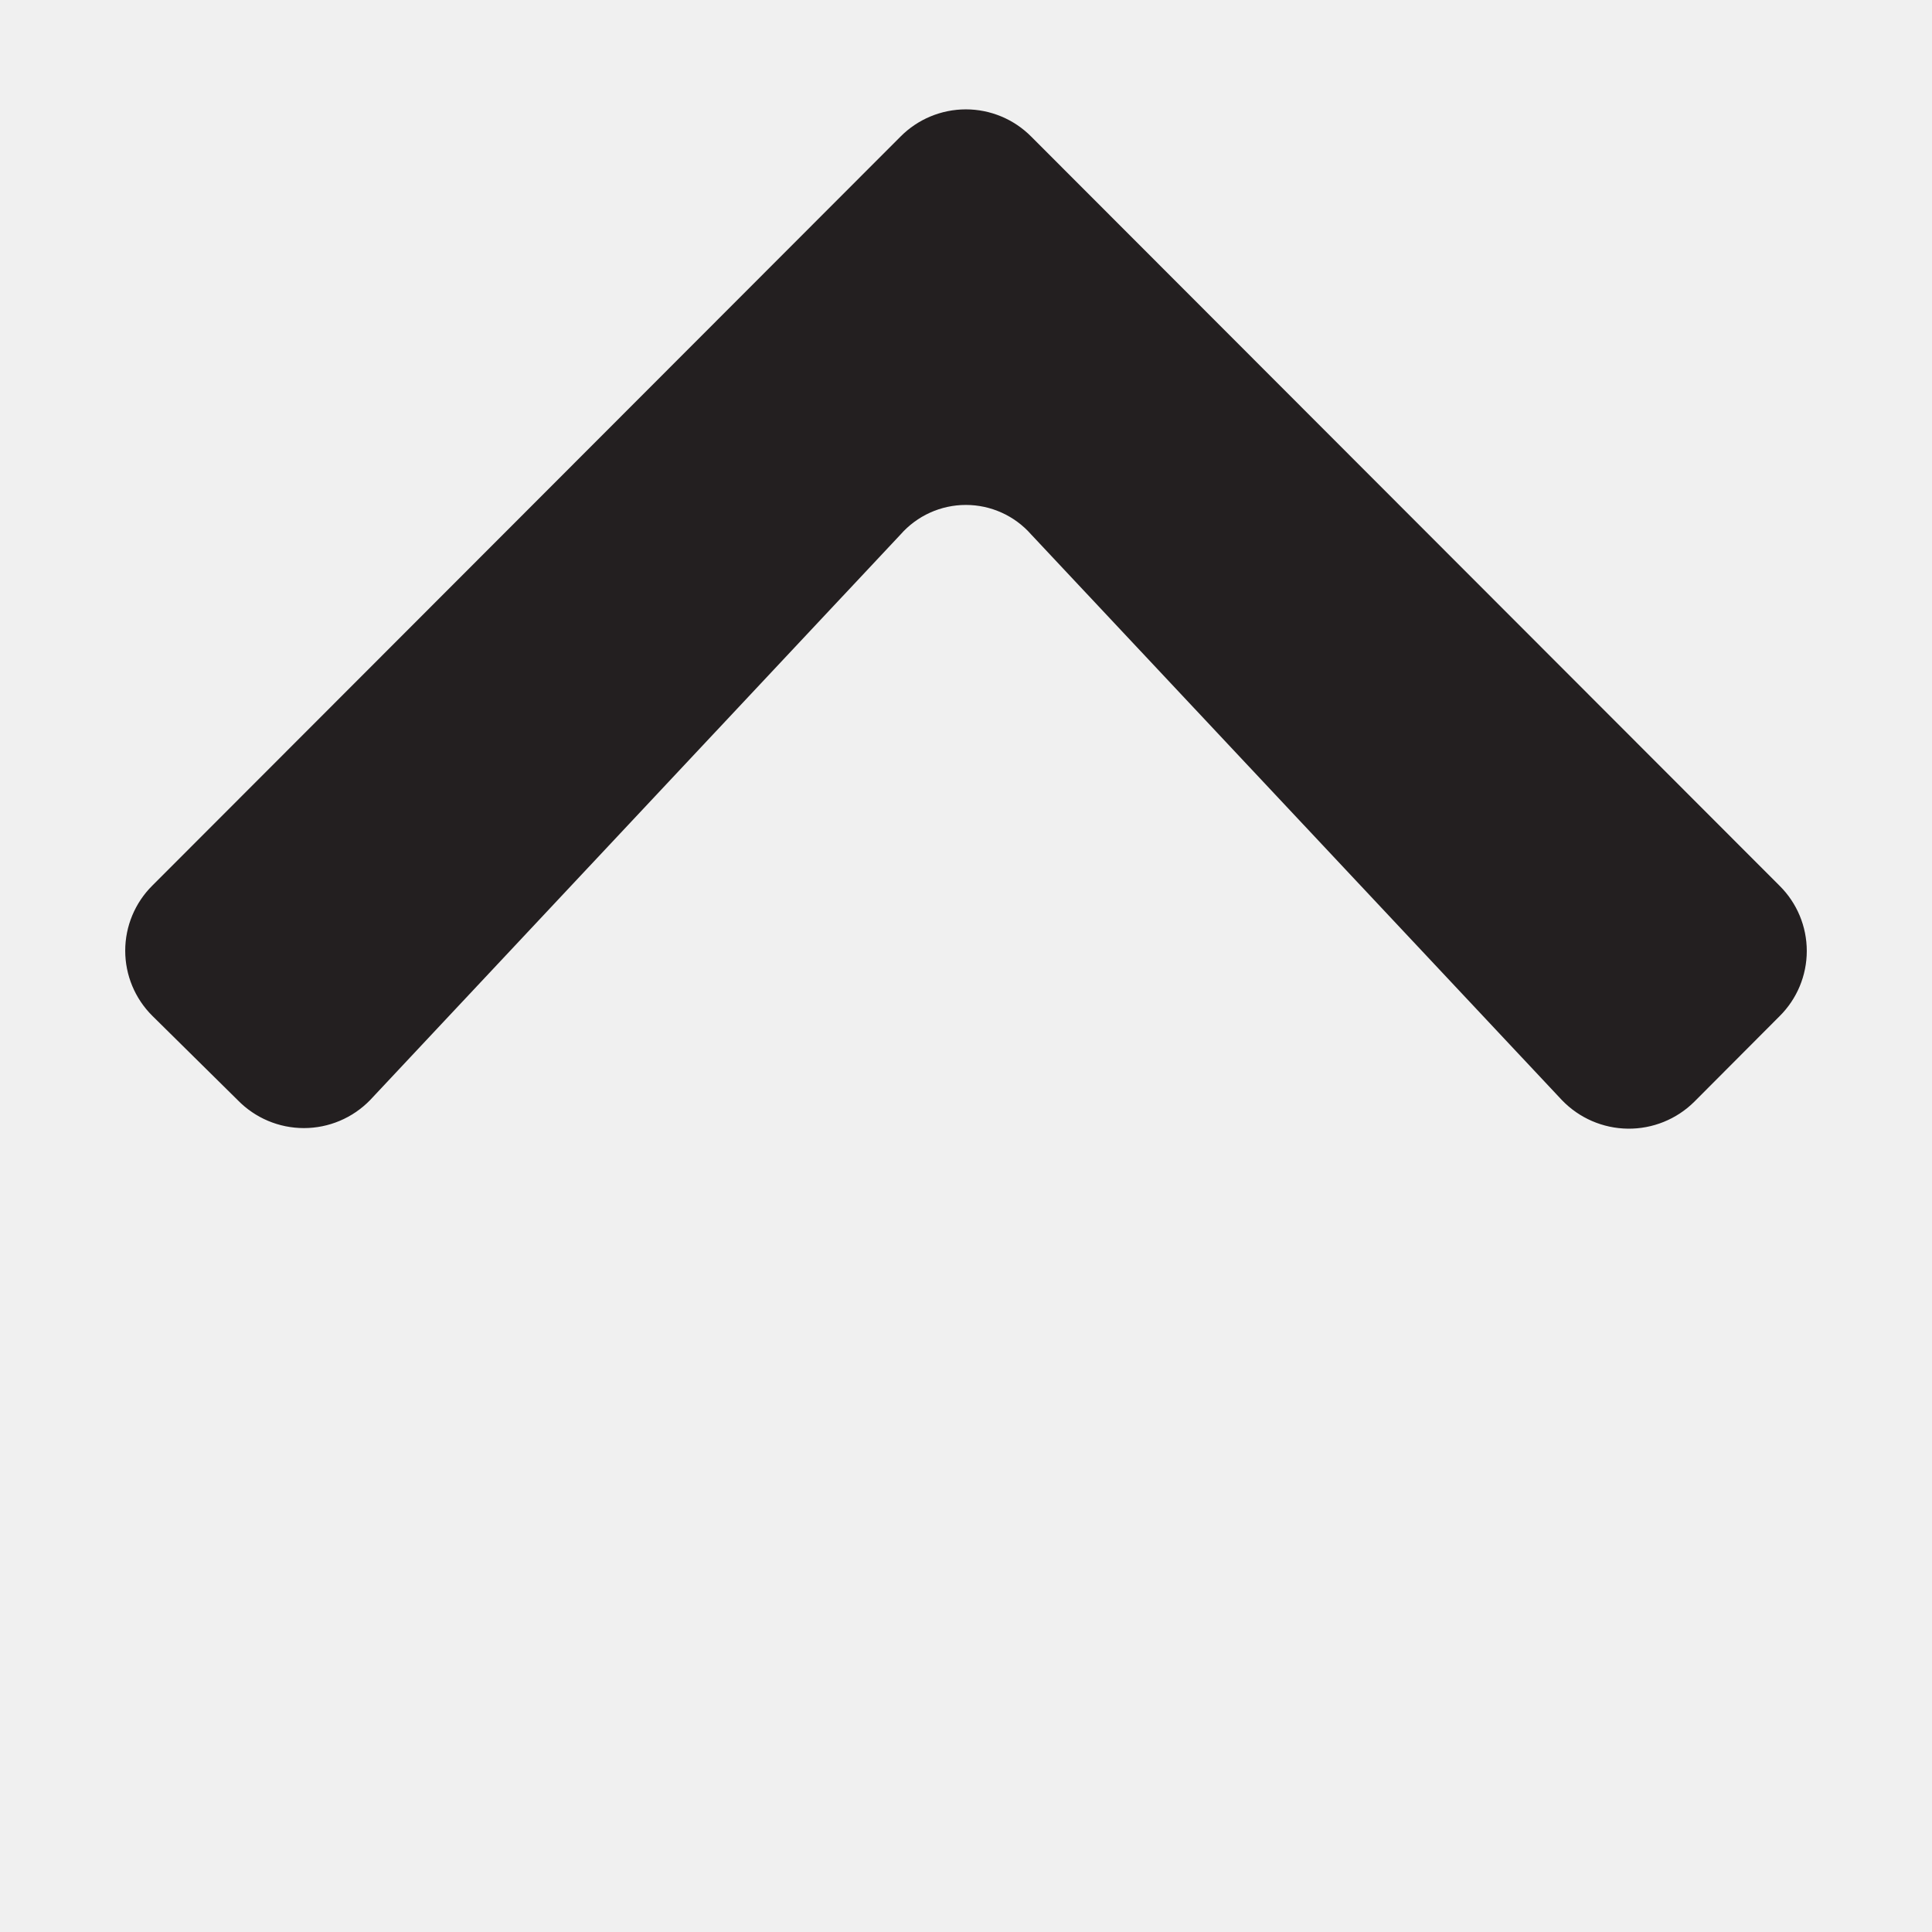
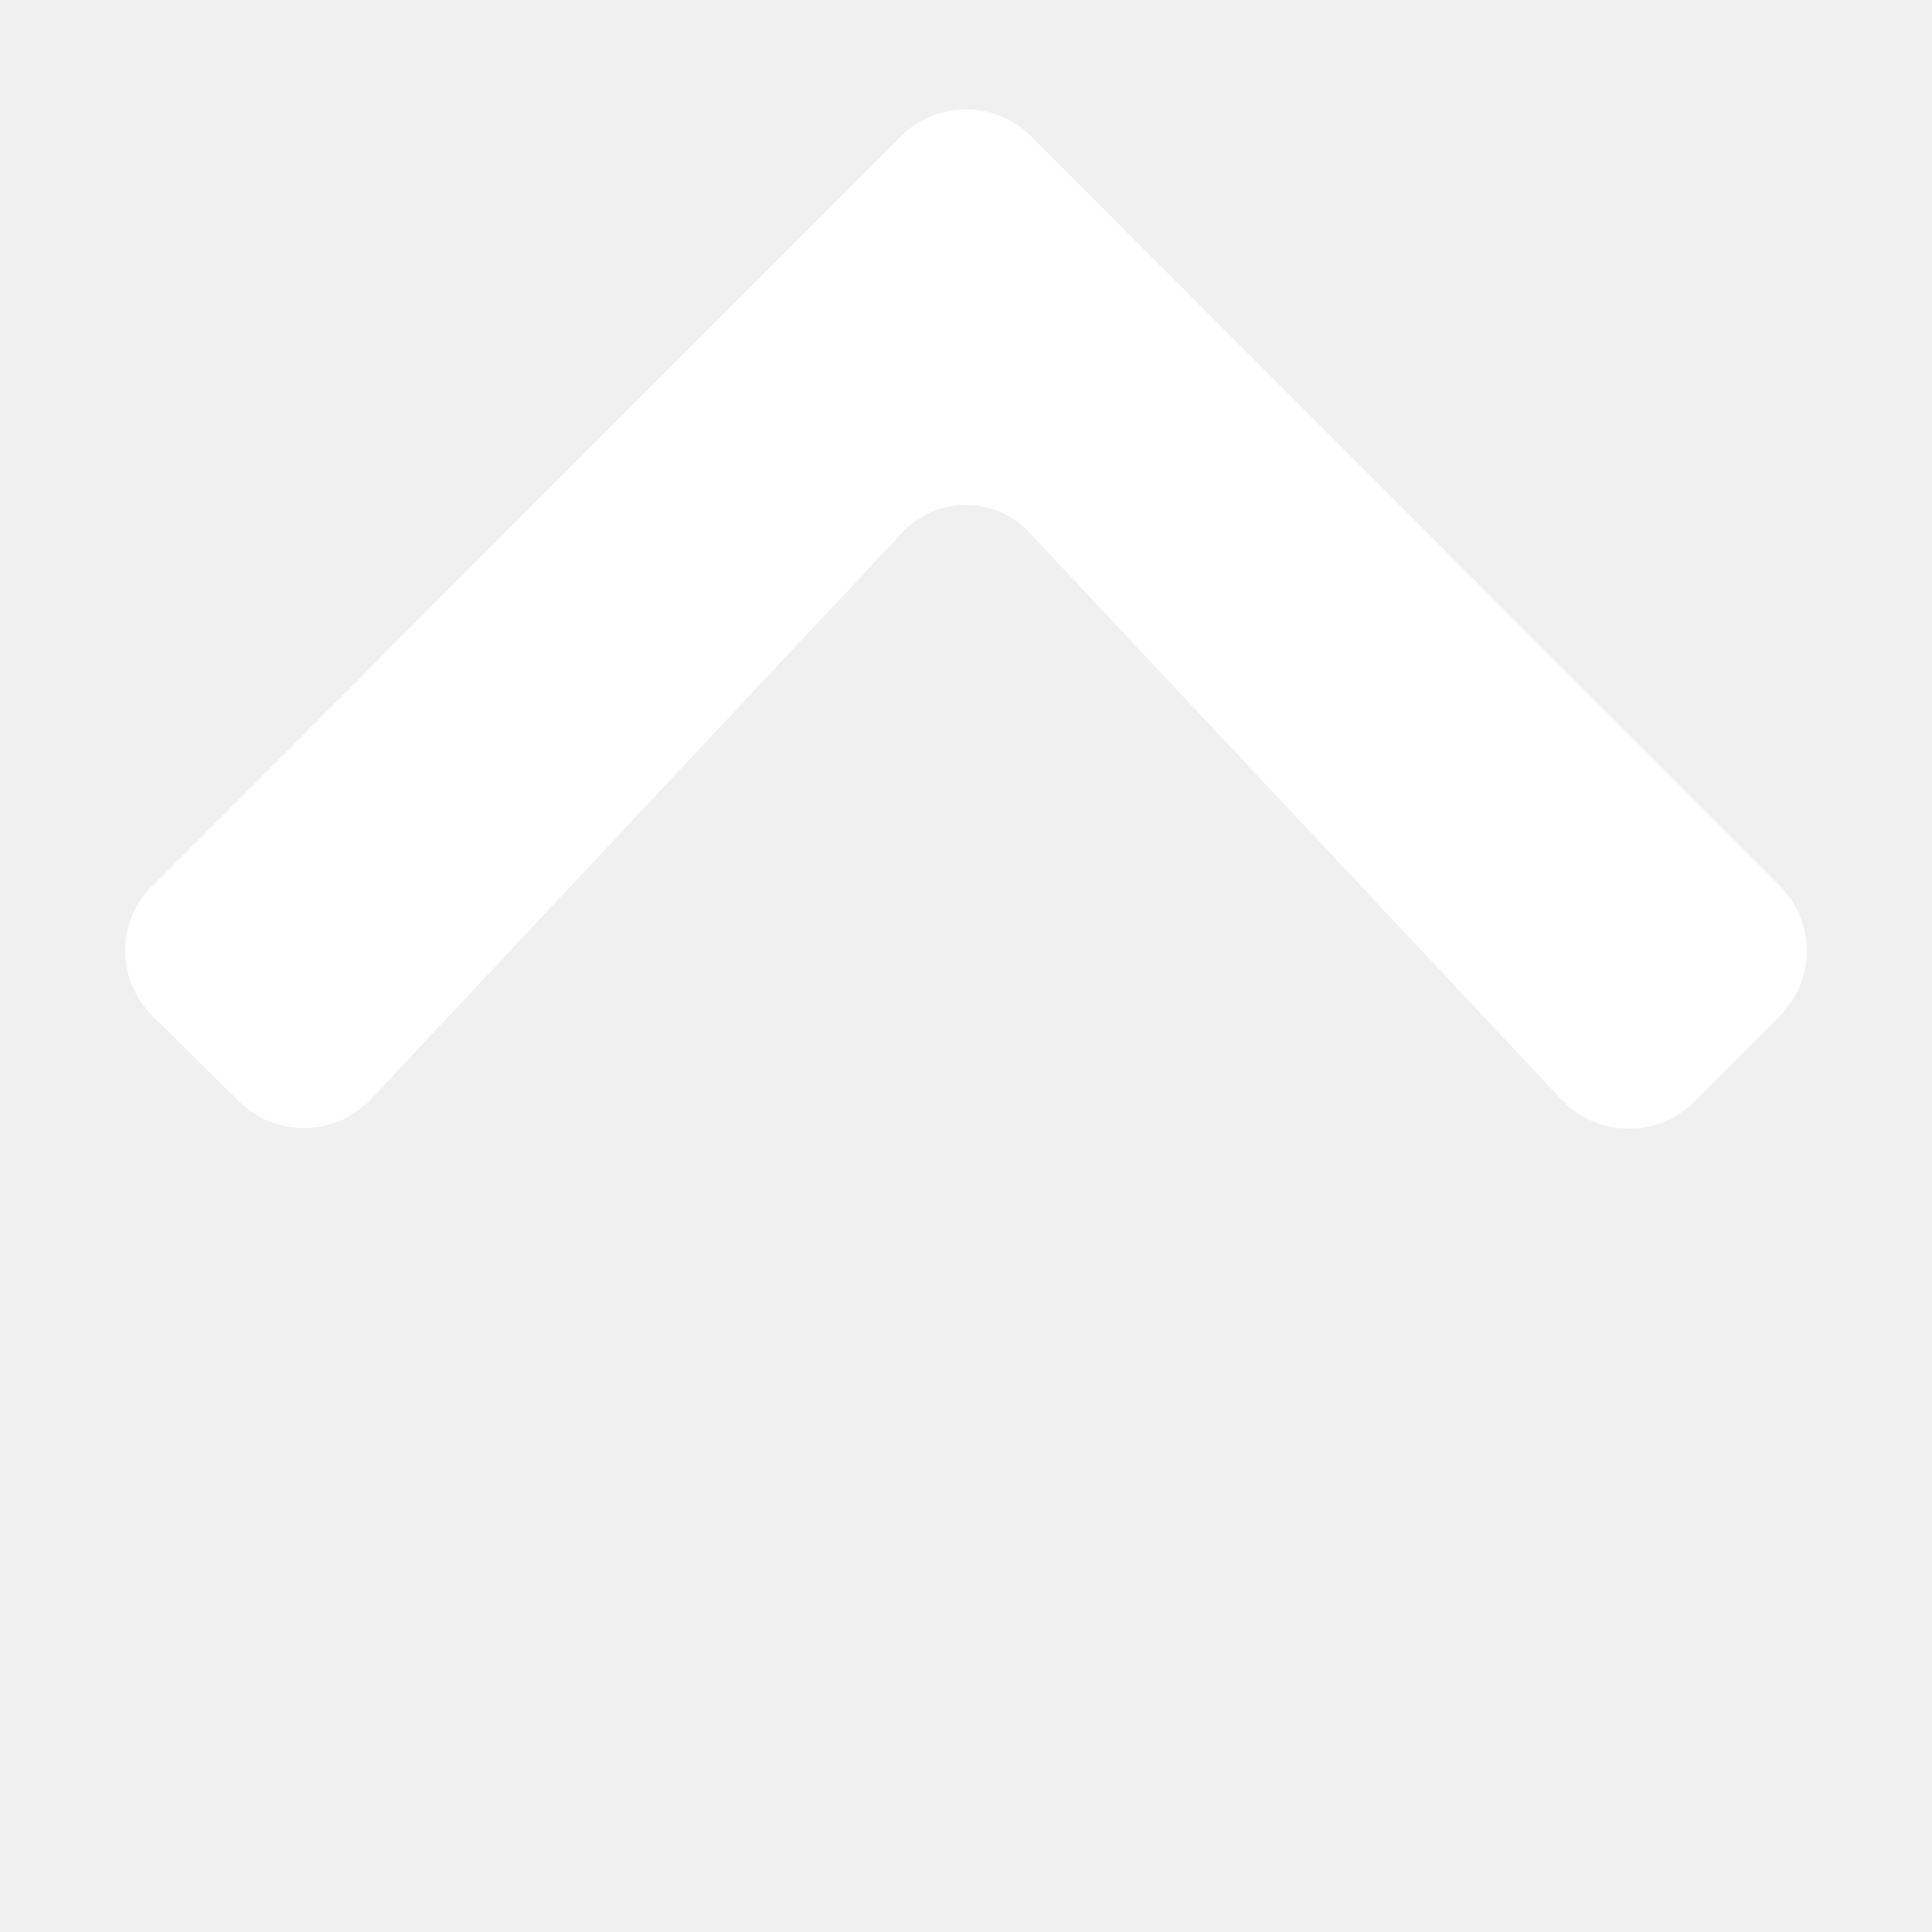
<svg xmlns="http://www.w3.org/2000/svg" viewBox="0 0 72 72">
  <defs>
-     <style>.cls-1{fill:#231f20;}.cls-2{fill:none;}</style>
+     <style>.cls-1{fill:white;}.cls-2{fill:none;}</style>
  </defs>
  <g id="Layer_4" data-name="Layer 4">
    <path class="cls-1" d="M8.86,41A3.44,3.44,0,0,0,13.79,41L33.56,19.92a3.24,3.24,0,0,1,4.87,0L58.21,41a3.46,3.46,0,0,0,4.93.06l3.18-3.19a3.42,3.42,0,0,0,0-4.86L38.43,5.09a3.43,3.43,0,0,0-4.87,0L5.68,33a3.42,3.42,0,0,0,0,4.86Z" transform="translate(0 0)" />
    <rect class="cls-2" width="72" height="72" transform="matrix(-1, 0, 0, -1, 72, 72)" />
  </g>
</svg>
